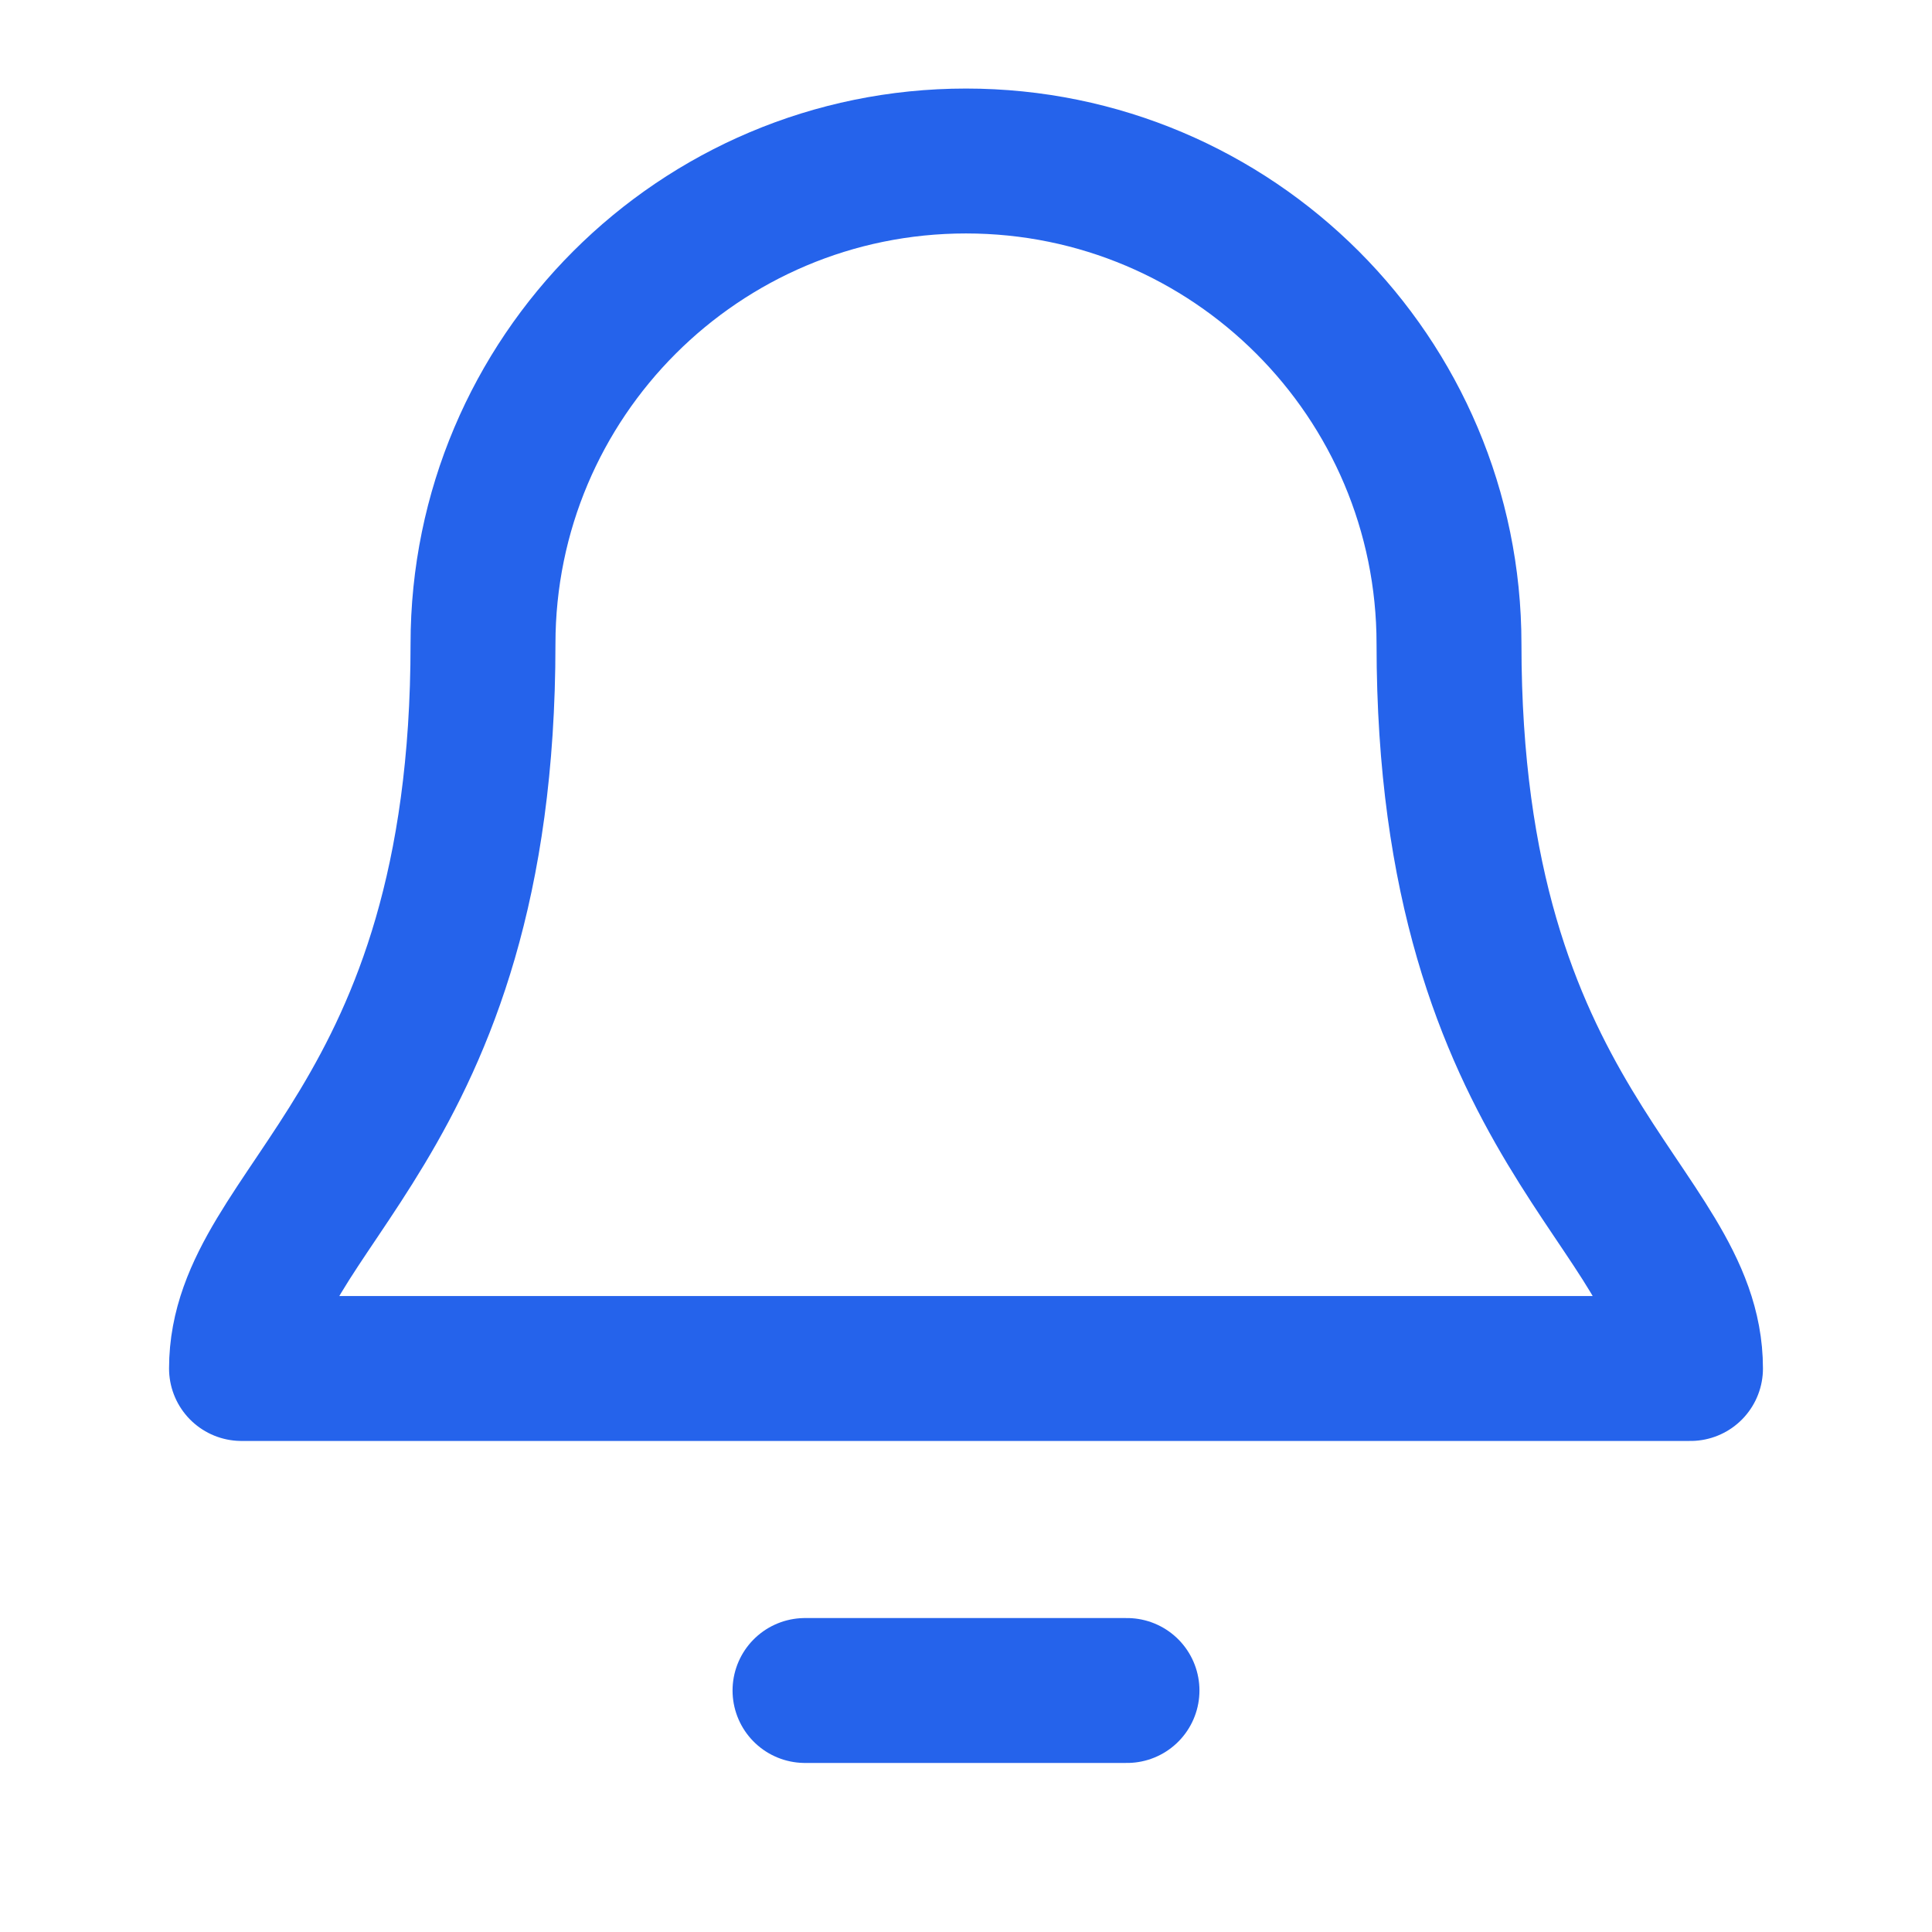
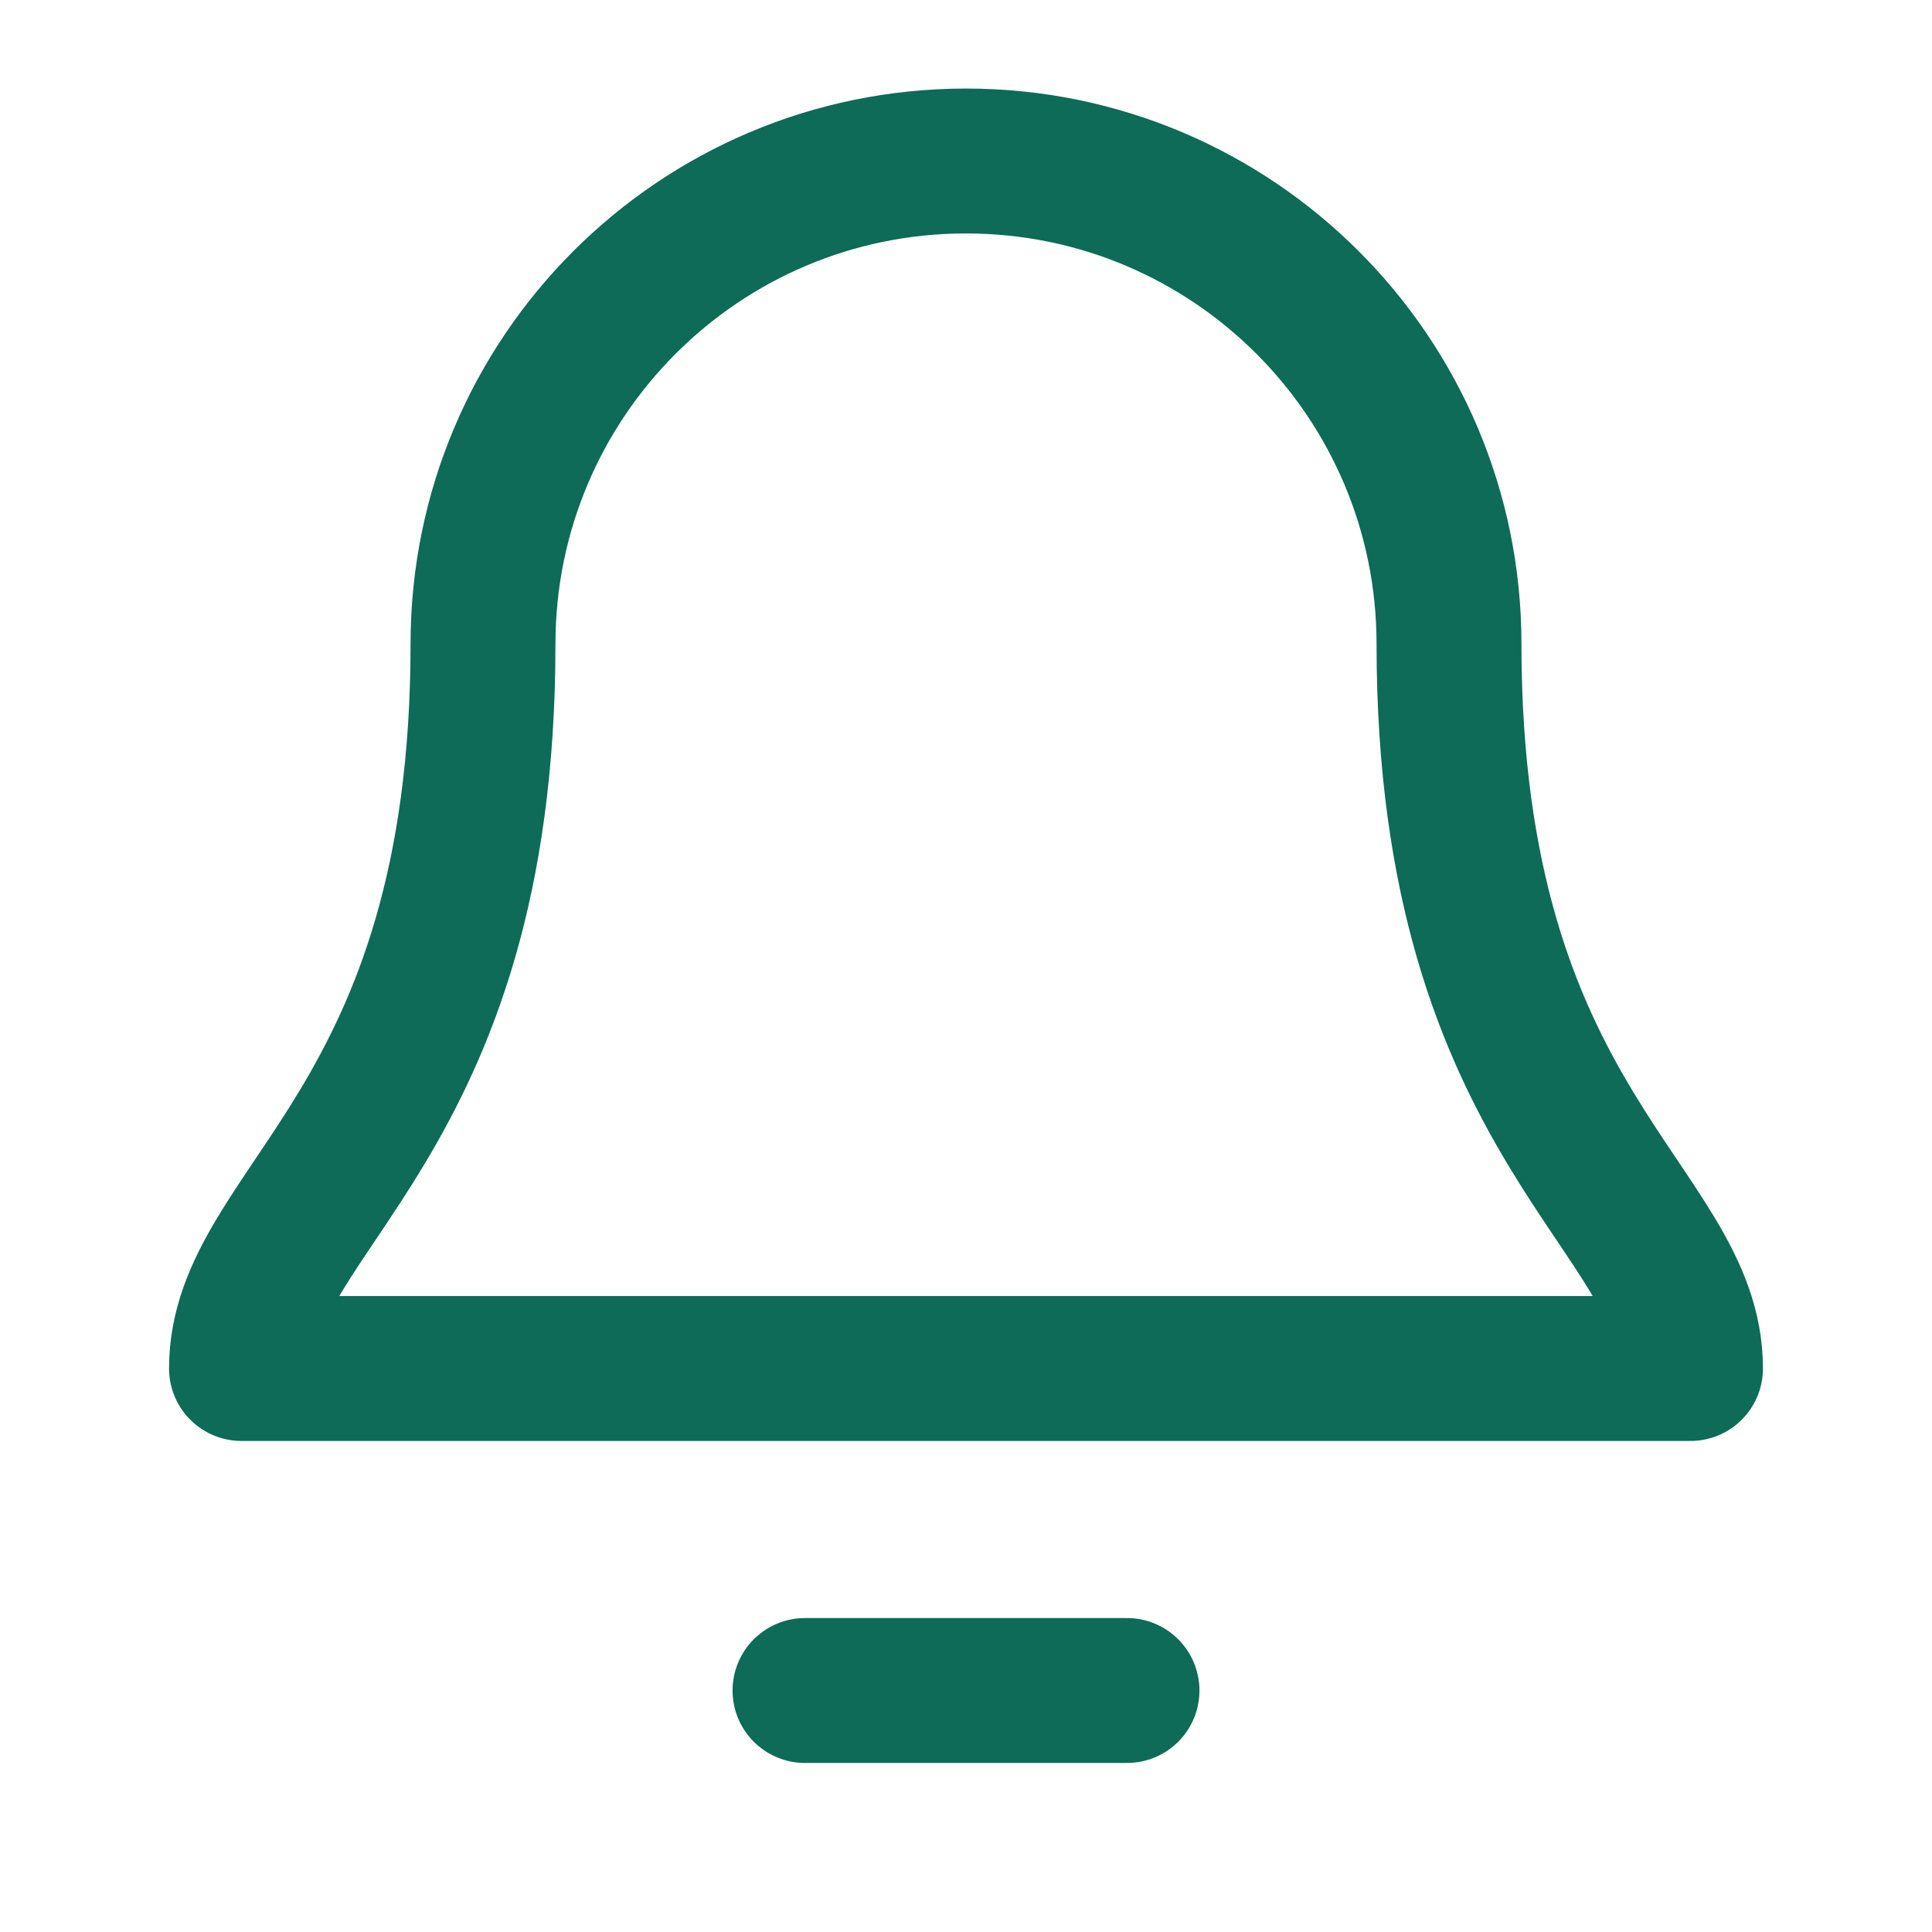
- <svg xmlns="http://www.w3.org/2000/svg" viewBox="0 0 24 24" fill="none" stroke="#2563eb" stroke-width="1.8" stroke-linecap="round" stroke-linejoin="round">
+ <svg xmlns="http://www.w3.org/2000/svg" viewBox="0 0 24 24" fill="none" stroke="#0d6b57" stroke-width="1.8" stroke-linecap="round" stroke-linejoin="round">
  <path d="M18 8a6 6 0 0 0-12 0c0 6-3 7-3 9h18c0-2-3-3-3-9M10 21h4" />
</svg>
